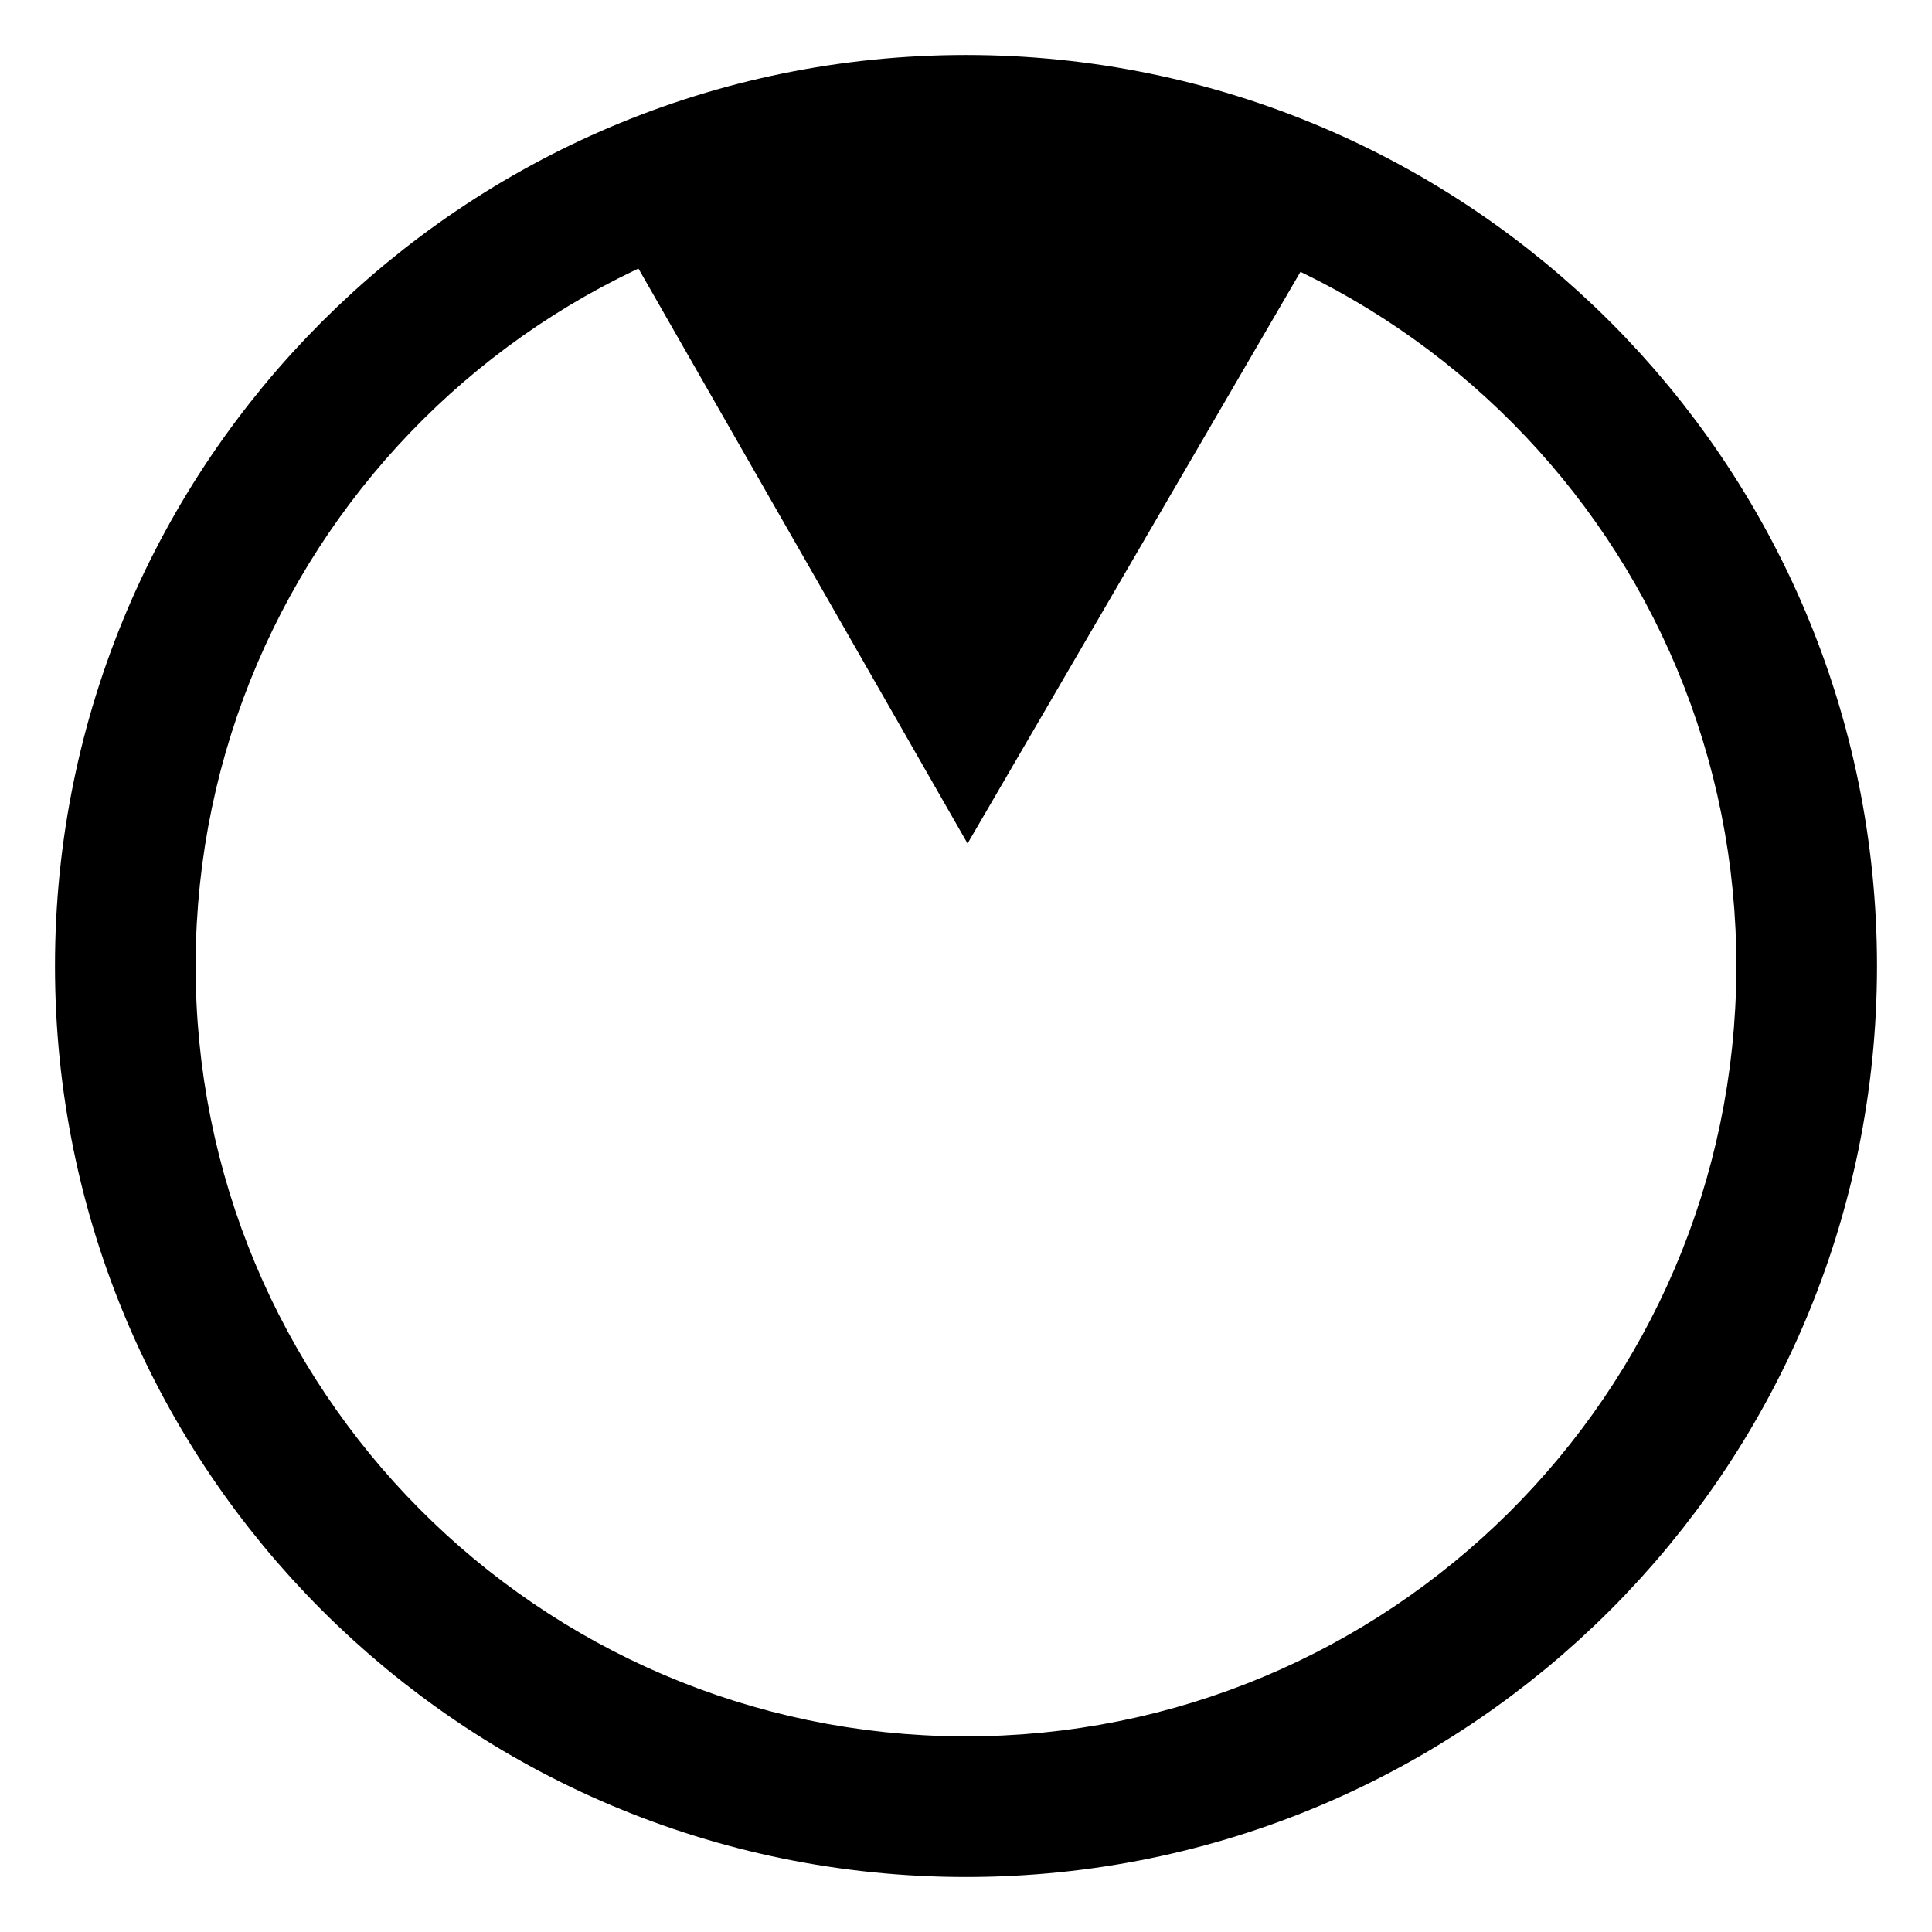
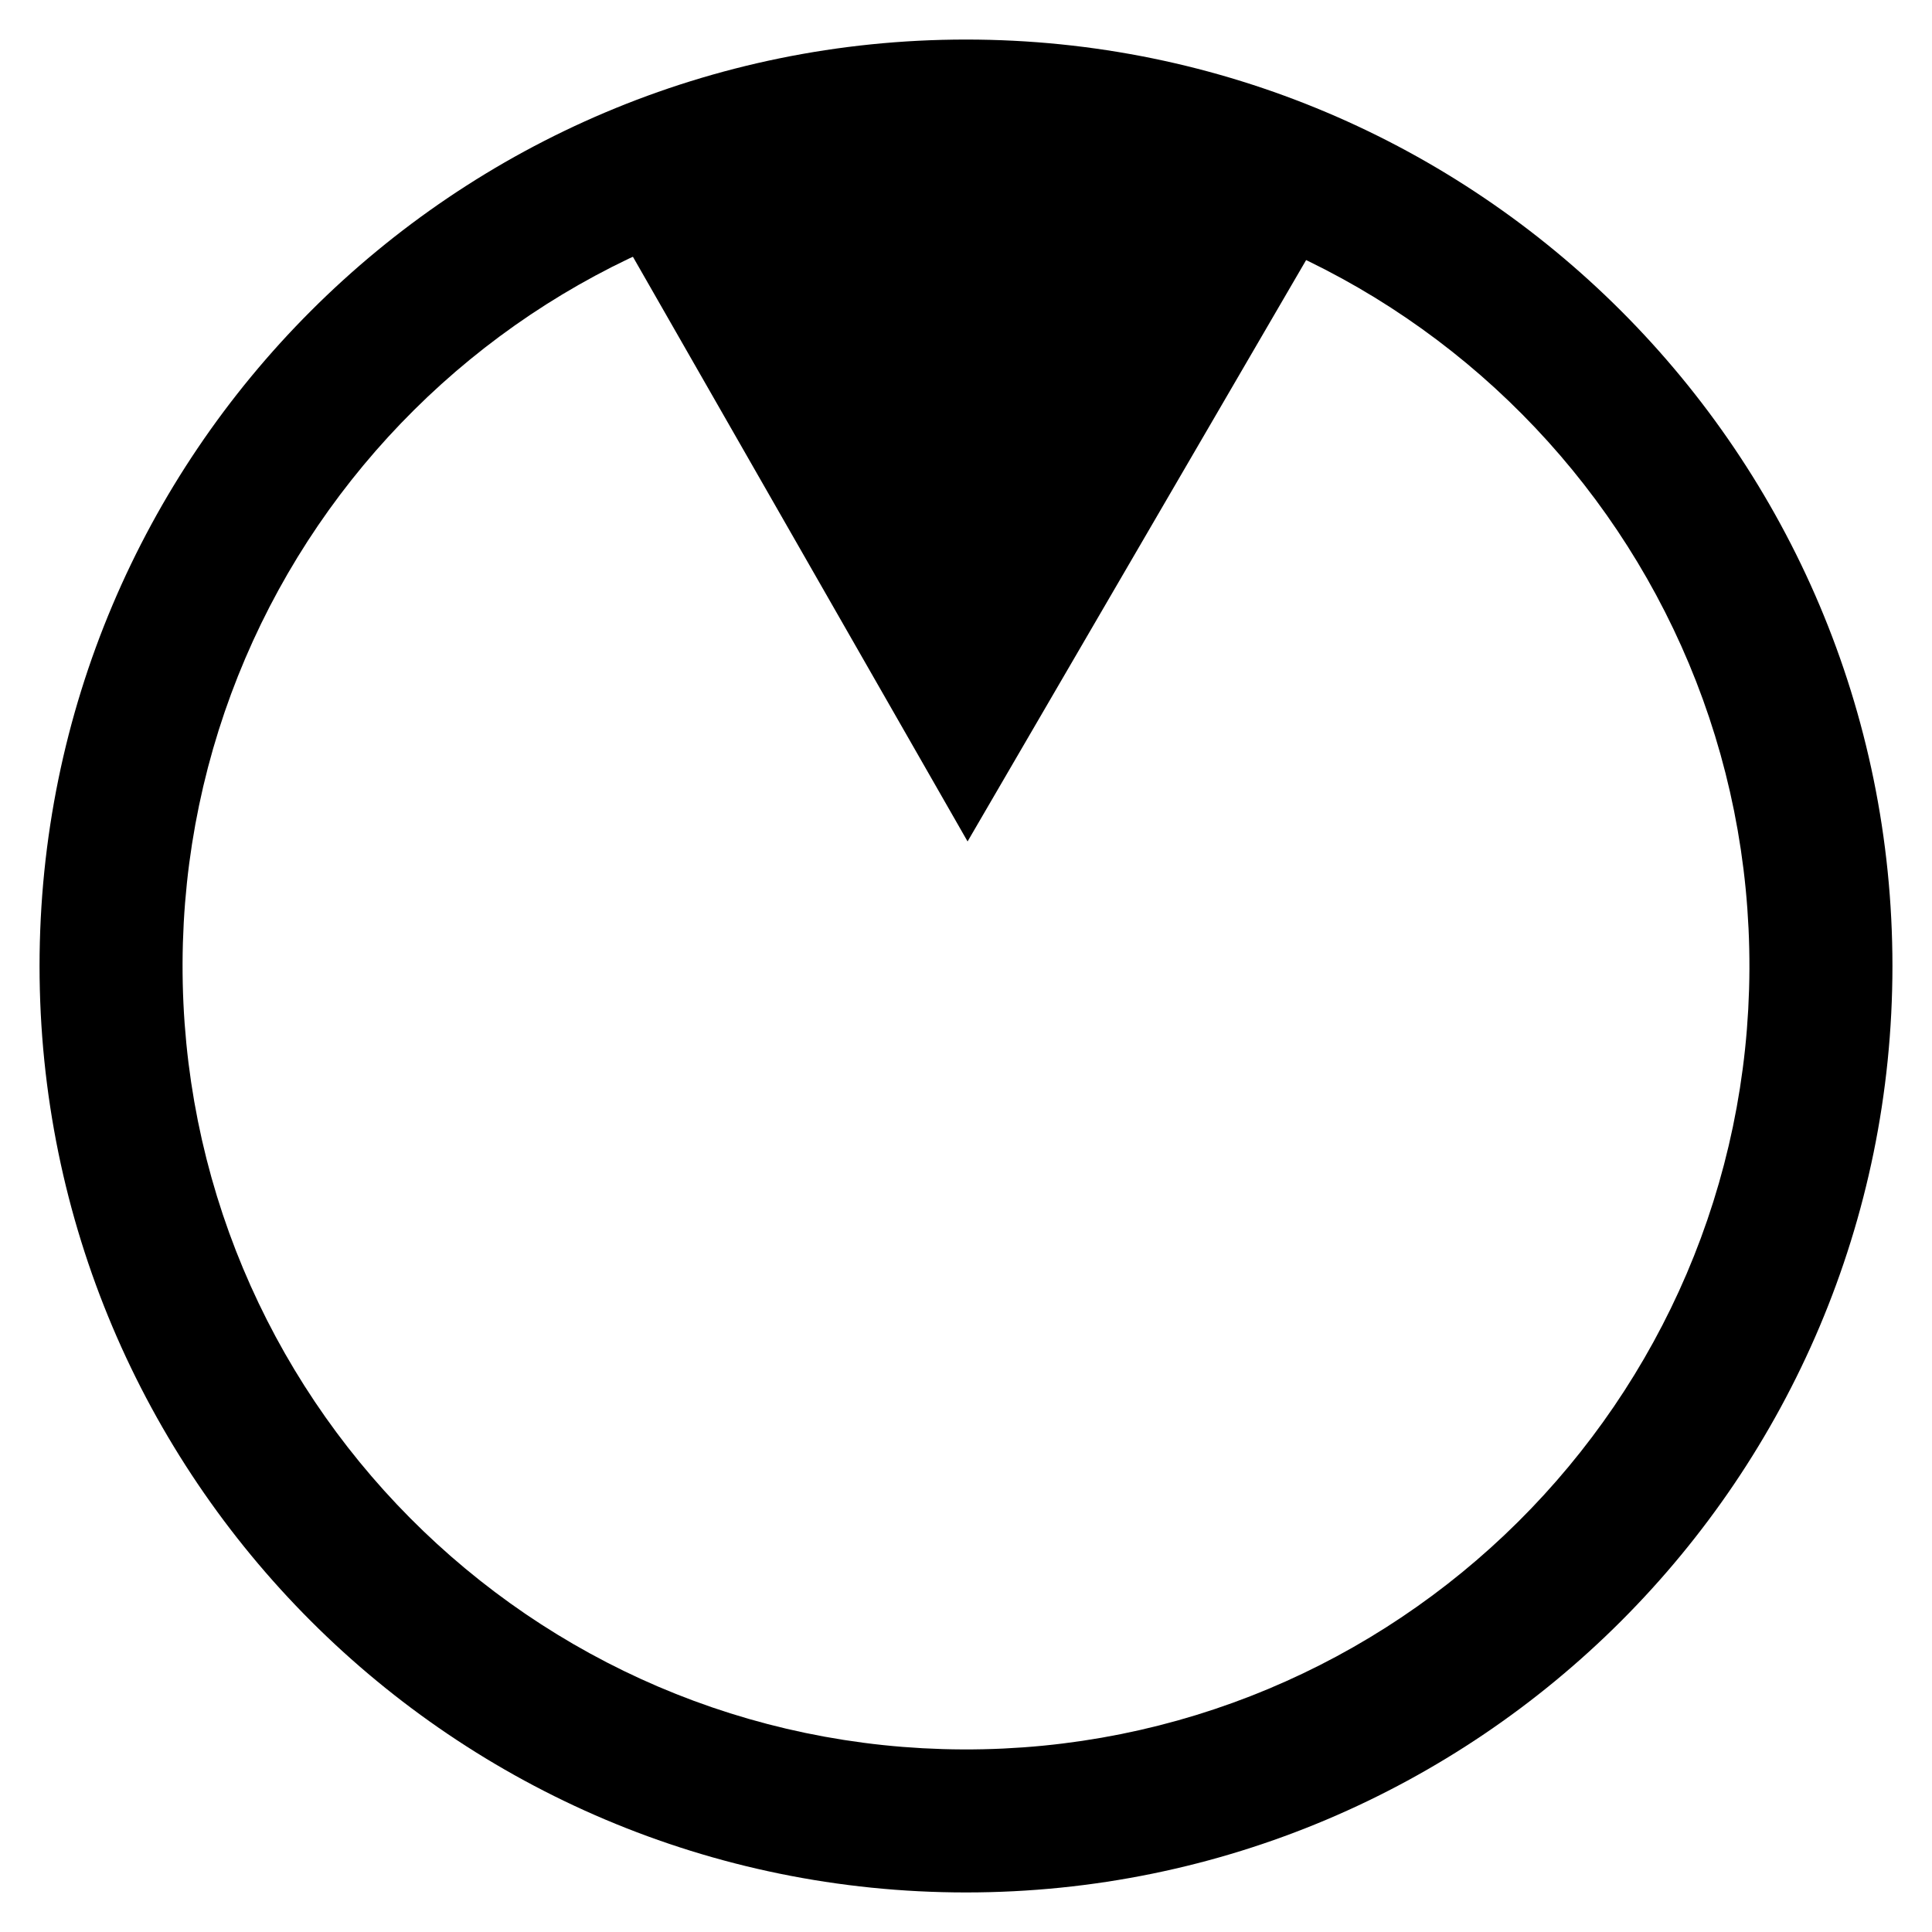
- <svg xmlns="http://www.w3.org/2000/svg" width="100%" height="100%" version="1.1" style="stroke-linecap: round; stroke-linejoin: round; background: rgba(130, 130, 130, 0);" viewBox="31.707 31.547 136.679 136.679">
-   <circle id="SvgjsCircle2327" r="56.949" cx="0" cy="0" style="stroke: rgb(0, 0, 0); stroke-opacity: 1; stroke-width: 15; fill: rgb(130, 130, 130); fill-opacity: 0;" transform="matrix(1,0,0,1,100.046,99.88623)" />
-   <circle id="SvgjsCircle2327" r="50" cx="0" cy="0" style="stroke: rgb(255, 255, 255); stroke-opacity: 1; stroke-width: 9; fill: rgb(255, 255, 255); fill-opacity: 0;" transform="matrix(-0.999993,-0.00373105,0.00373105,-0.999993,100.046,99.88623)" />
-   <polygon id="SvgjsPolygon2383" points="-0.5,41.4 23.613,-0.366 47.727,41.4" transform="matrix(-0.999993,-0.00373105,0.00373105,-0.999993,123.7799,99.84429)" style="stroke: rgb(255, 255, 255); stroke-opacity: 1; stroke-width: 9; fill: rgb(255, 255, 255); fill-opacity: 1;" />
-   <polygon id="SvgjsPolygon2383" points="-0.5,46.397 26.498,-0.366 53.497,46.397" transform="matrix(-0.999993,-0.00373105,0.00373105,-0.999993,126.6556,90.95454)" style="stroke: rgb(0, 0, 0); stroke-opacity: 1; stroke-width: 0; fill: rgb(0, 0, 0); fill-opacity: 1;" />
+ <svg xmlns="http://www.w3.org/2000/svg" width="100%" height="100%" version="1.1" style="stroke-linecap: round; stroke-linejoin: round; stroke-miterlimit: 20; " viewBox="32.846 32.686 134.401 134.401">
+   <circle id="C-e3-f5120e" r="56.949" cx="0" cy="0" style="stroke: rgb(0, 0, 0); stroke-opacity: 1; stroke-width: 15; fill: rgb(130, 130, 130); fill-opacity: 0;" transform="matrix(1,0,0,1,100.046,99.88623)" />
+   <circle id="C-ae-cb27ee" r="50" cx="0" cy="0" style="stroke: rgb(255, 255, 255); stroke-opacity: 1; stroke-width: 9; fill: rgb(255, 255, 255); fill-opacity: 0;" transform="matrix(-0.999993,-0.00373105,0.00373105,-0.999993,100.046,99.88623)" />
+   <polygon id="P-fd-5096cc" points="-0.5,41.4 23.613,-0.366 47.727,41.4" transform="matrix(-0.999993,-0.00373105,0.00373105,-0.999993,123.7799,99.84429)" style="stroke: rgb(255, 255, 255); stroke-opacity: 1; stroke-width: 9; fill: rgb(255, 255, 255); fill-opacity: 1;" />
+   <polygon id="P-df-2fa114" points="-0.5,46.397 26.498,-0.366 53.497,46.397" transform="matrix(-0.999993,-0.00373105,0.00373105,-0.999993,126.6556,90.95454)" style="stroke: rgb(0, 0, 0); stroke-opacity: 1; stroke-width: 0; fill: rgb(0, 0, 0); fill-opacity: 1;" />
+   <defs id="SvgjsDefs19730" />
+   <circle id="C-a0-8c19ff" r="4.423" cx="0" cy="0" style="stroke: rgb(255, 255, 255); stroke-opacity: 0; stroke-width: 1; fill: rgb(255, 0, 0); fill-opacity: 0;" transform="matrix(1,0,0,1,100.0471,99.88526)" />
</svg>
